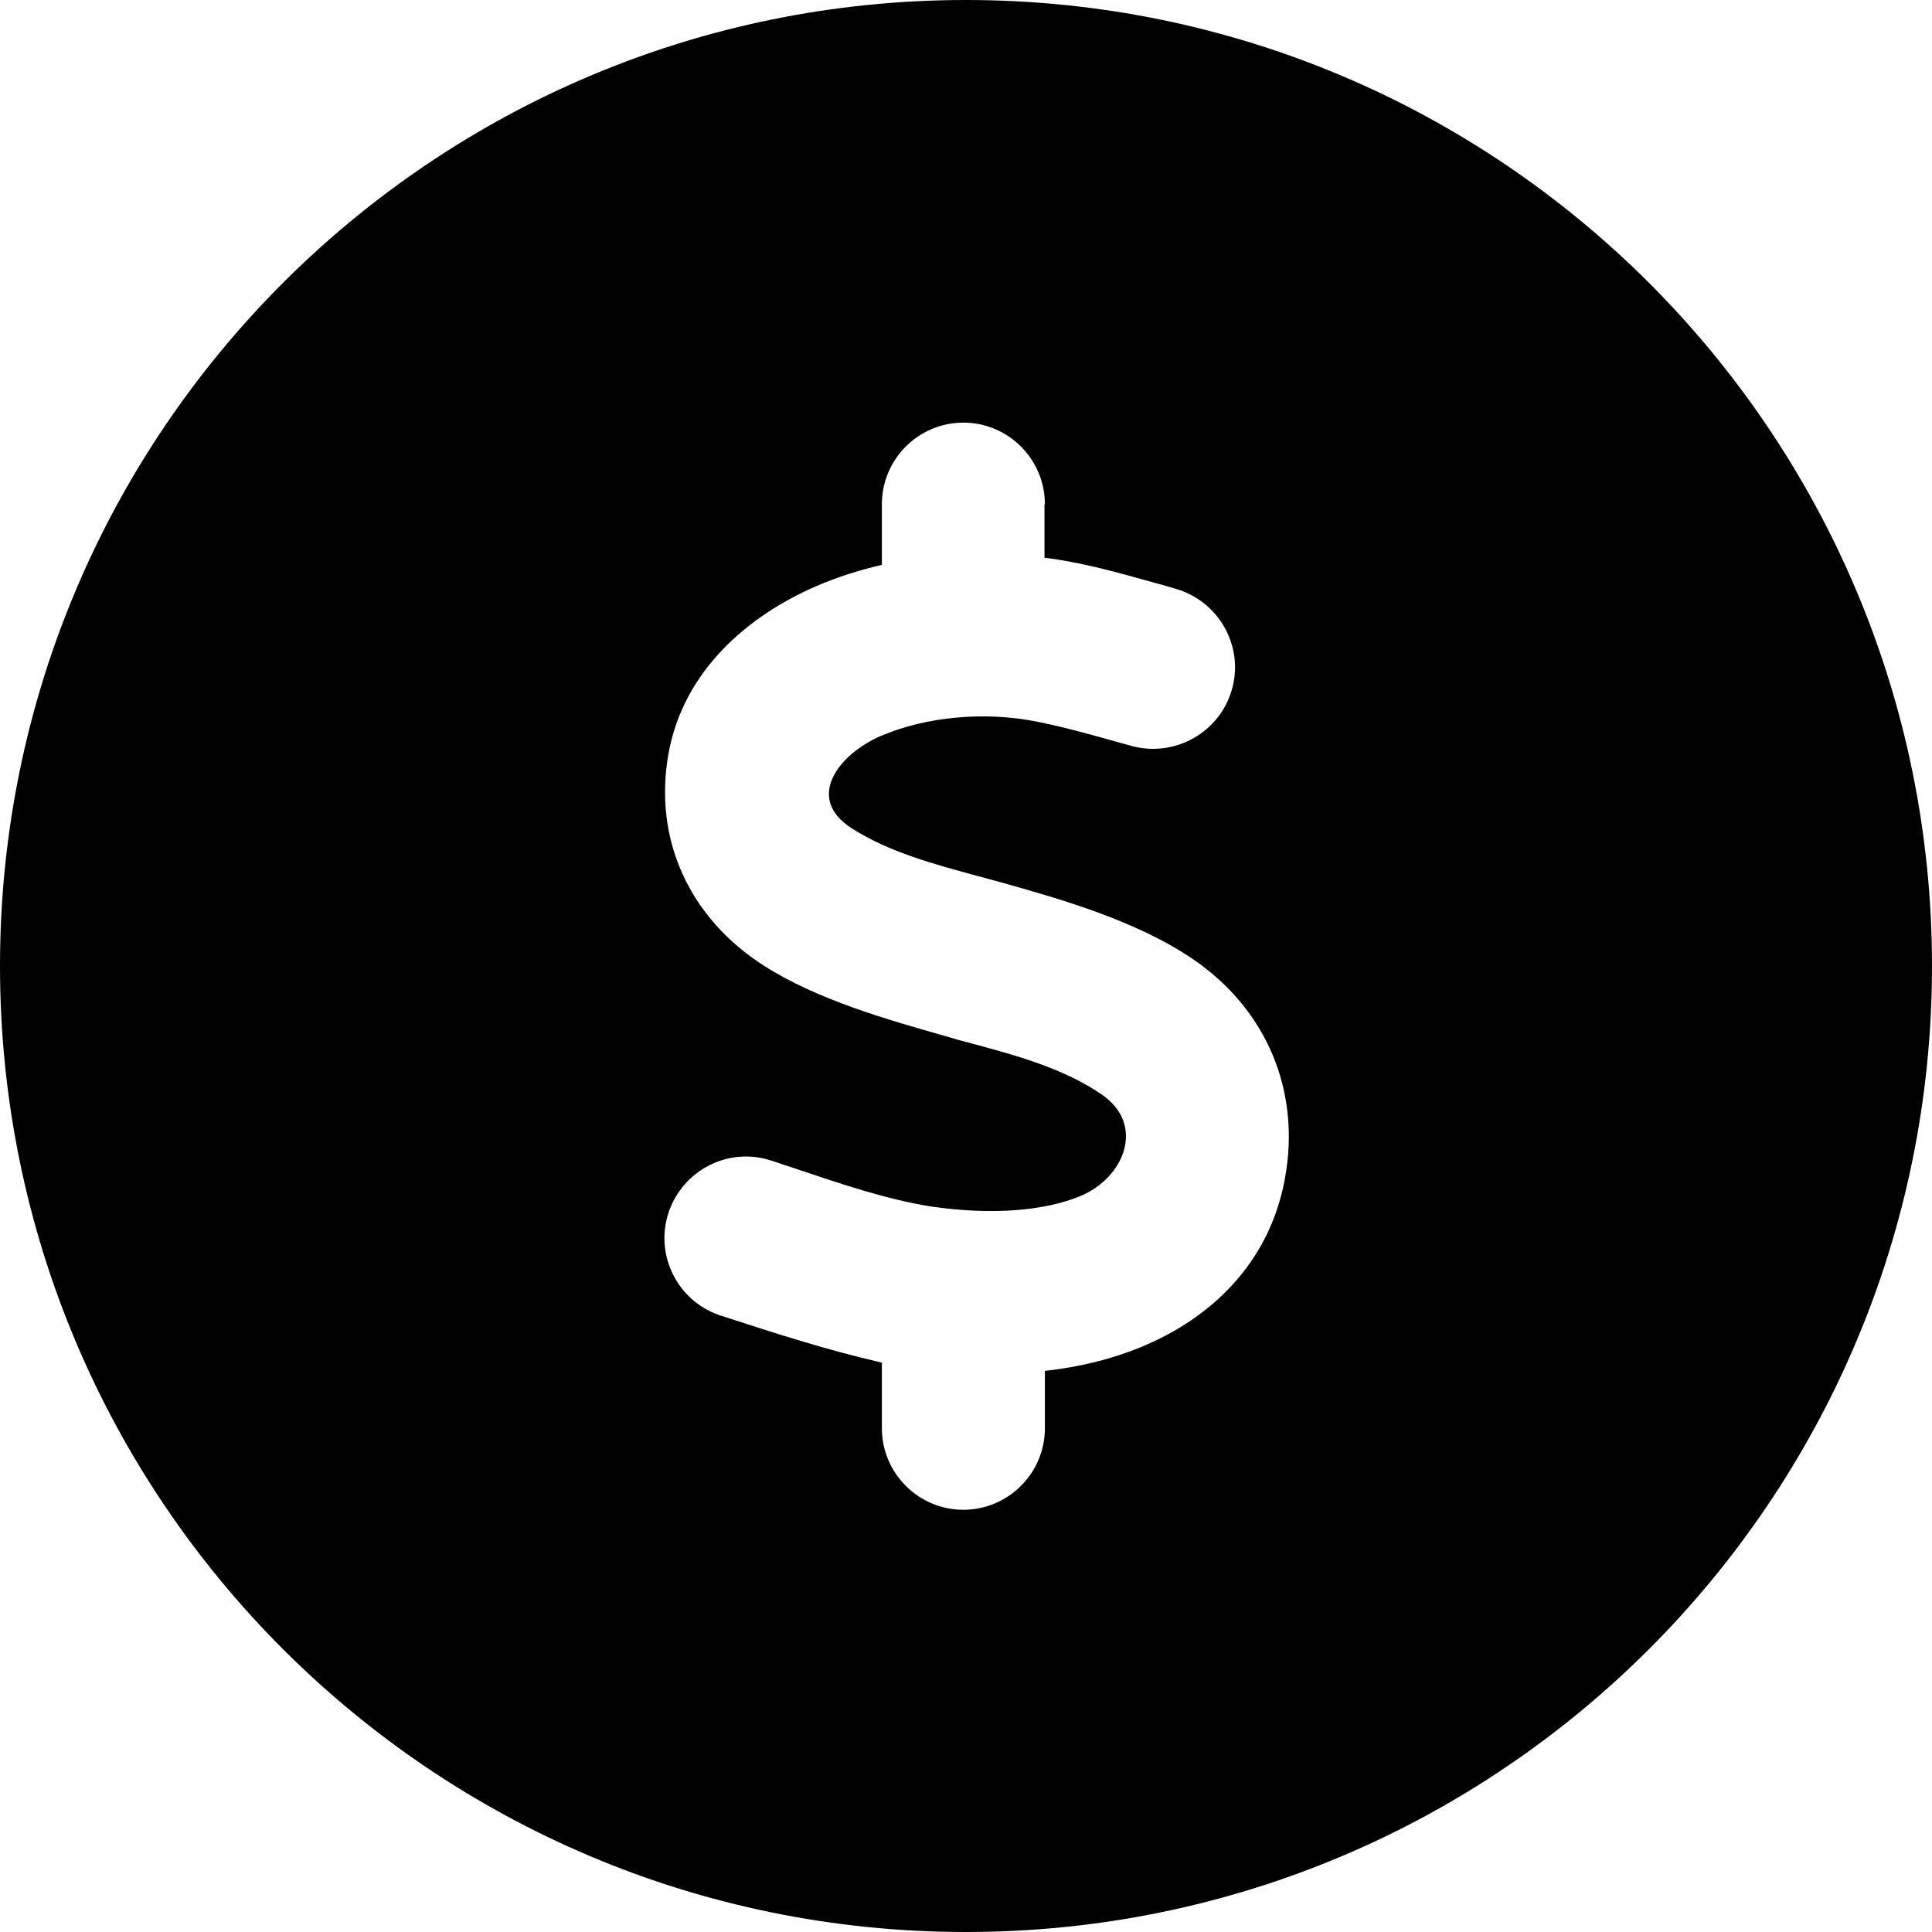
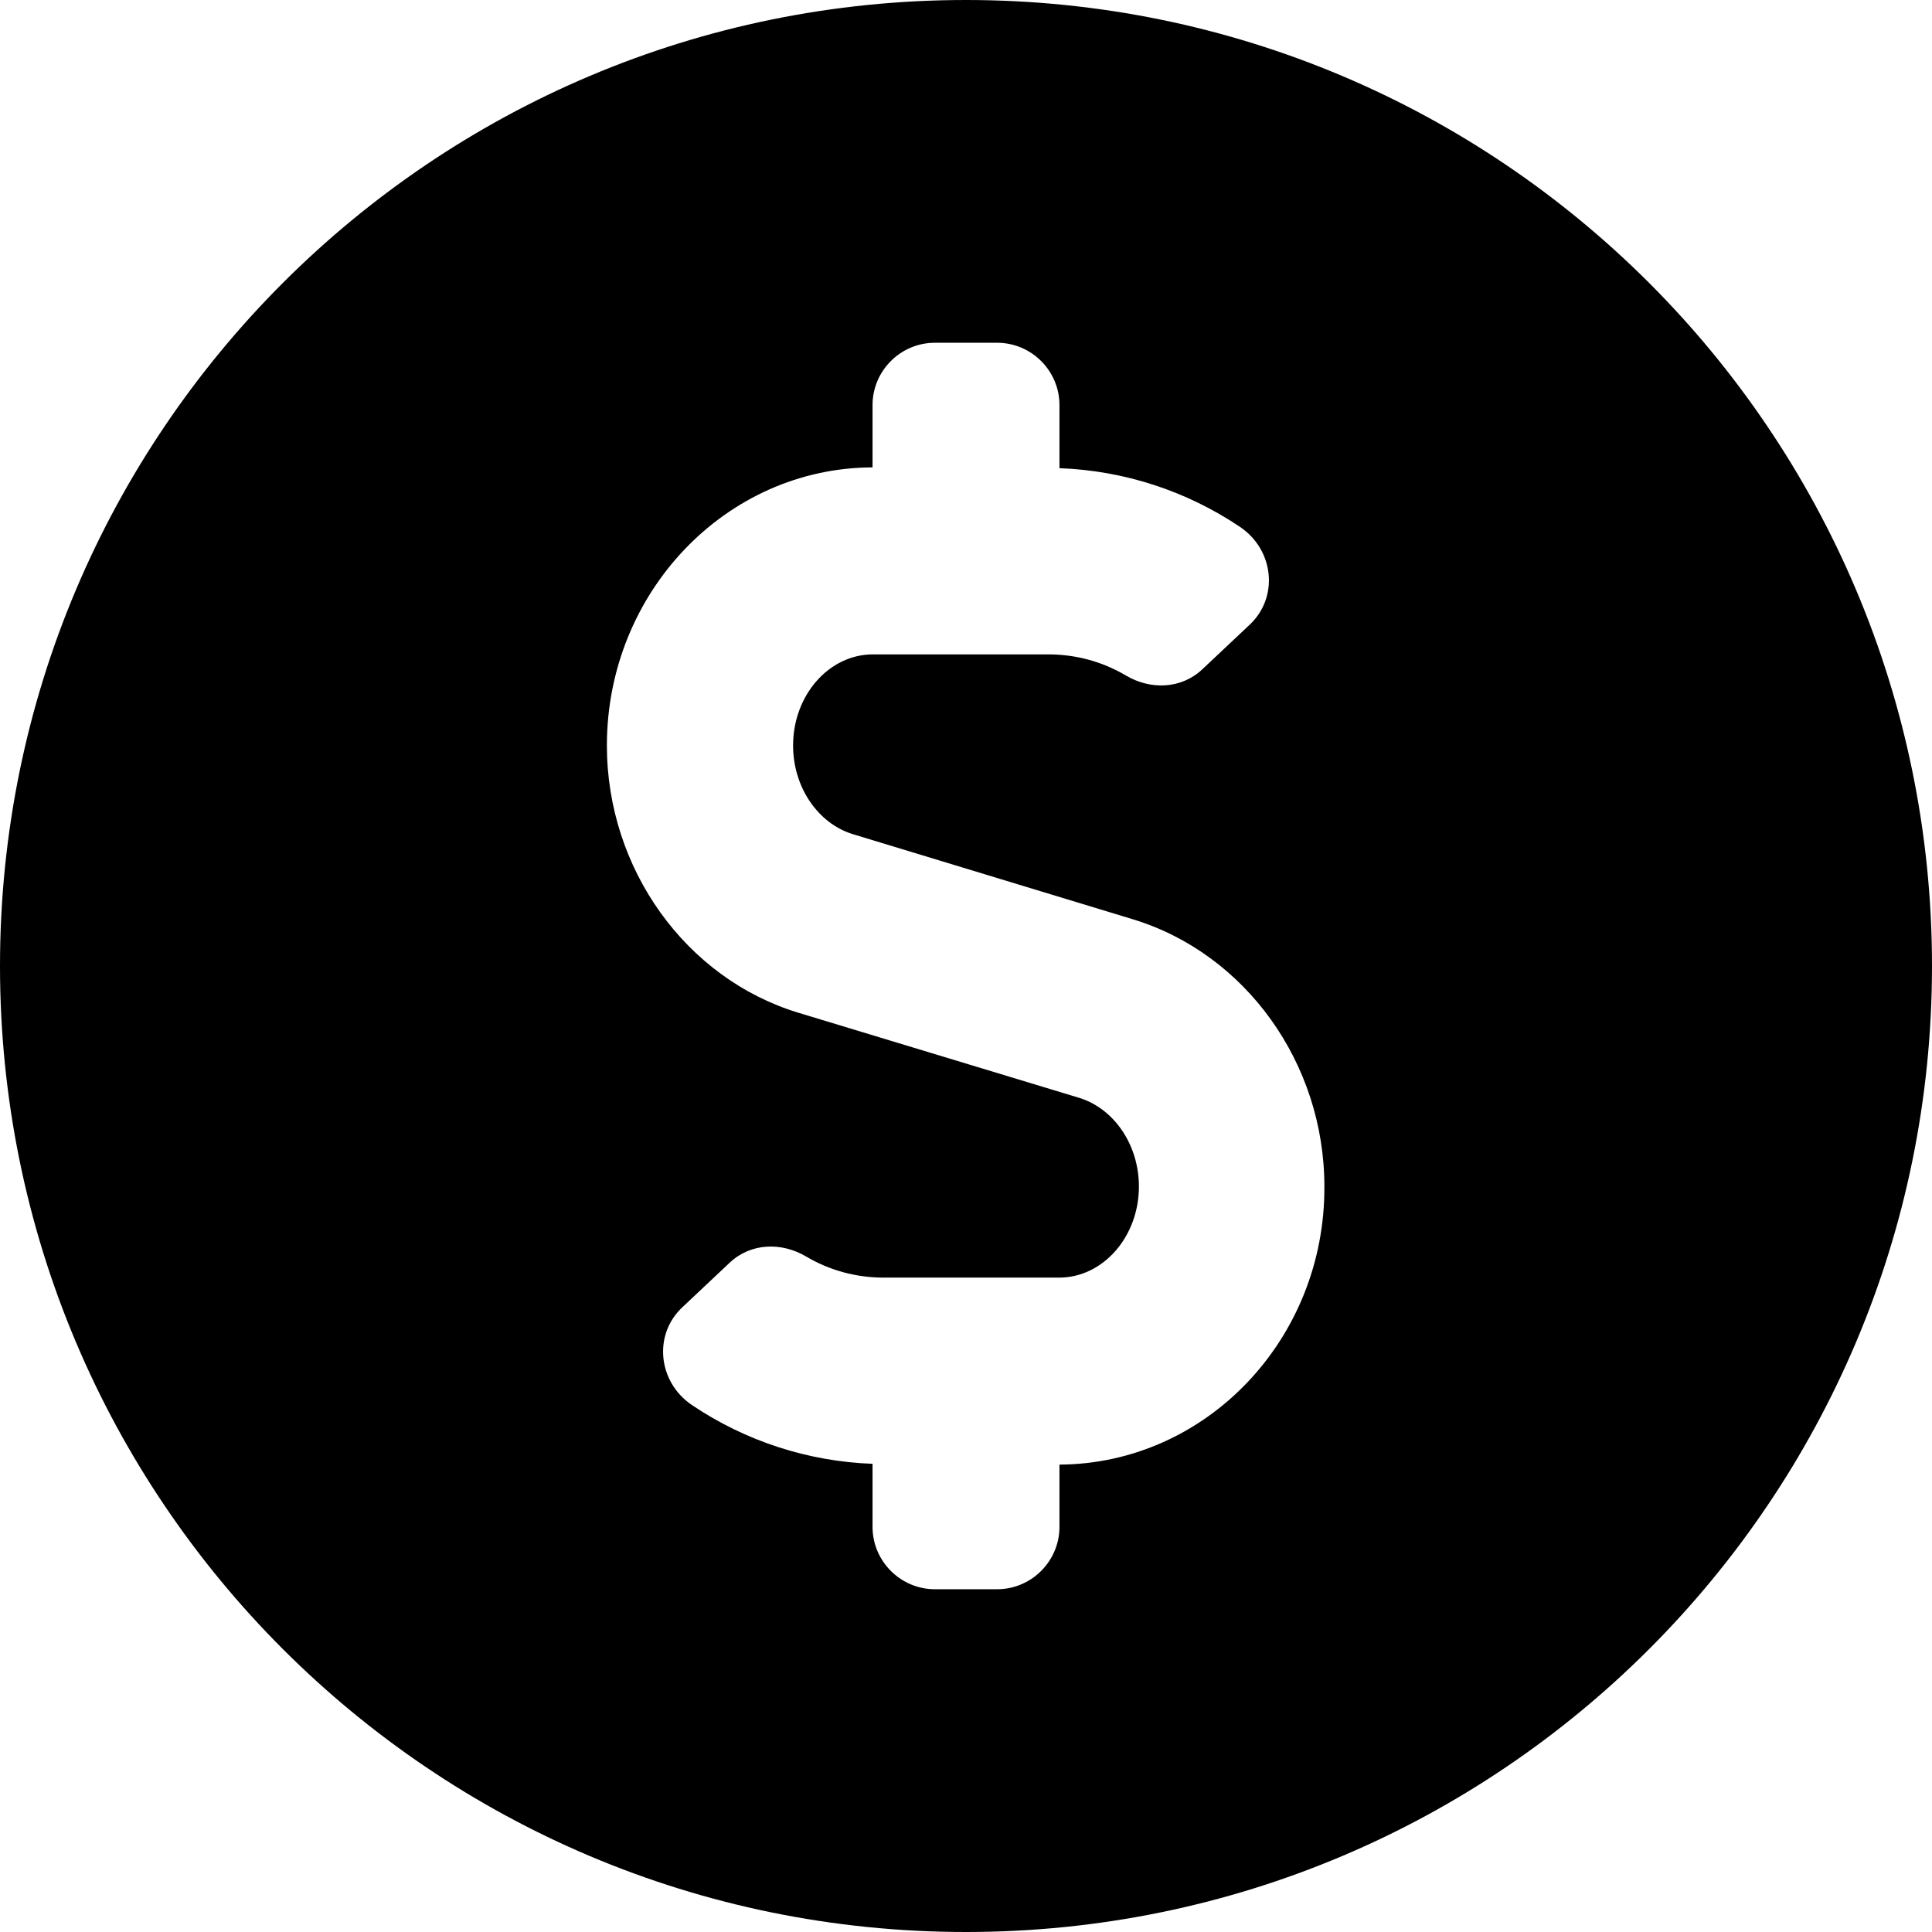
- <svg xmlns="http://www.w3.org/2000/svg" width="24" height="24" viewBox="0 0 24 24" fill="#000">
-   <g clip-path="url(#clip0_21_686)">
-     <path d="M12 24C18.628 24 24 18.628 24 12C24 5.372 18.628 0 12 0C5.372 0 0 5.372 0 12C0 18.628 5.372 24 12 24ZM12.975 6.263V6.928C13.43 6.984 13.884 7.111 14.334 7.237C14.423 7.261 14.508 7.284 14.597 7.312C15.136 7.463 15.455 8.02 15.305 8.559C15.155 9.098 14.597 9.412 14.058 9.267C13.988 9.248 13.912 9.225 13.838 9.206C13.509 9.113 13.181 9.023 12.848 8.958C12.23 8.841 11.512 8.897 10.936 9.145C10.42 9.37 9.994 9.914 10.58 10.289C11.039 10.584 11.602 10.734 12.136 10.88C12.248 10.908 12.356 10.941 12.464 10.969C13.195 11.175 14.128 11.442 14.827 11.92C15.736 12.544 16.163 13.556 15.961 14.644C15.769 15.694 15.037 16.383 14.161 16.739C13.795 16.889 13.397 16.983 12.98 17.03V17.742C12.98 18.3 12.525 18.755 11.967 18.755C11.409 18.755 10.955 18.3 10.955 17.742V16.927C10.275 16.772 9.609 16.556 8.948 16.341C8.419 16.167 8.128 15.591 8.306 15.061C8.484 14.531 9.056 14.241 9.586 14.419C9.703 14.456 9.82 14.498 9.938 14.536C10.467 14.714 11.011 14.897 11.555 14.986C12.352 15.103 12.989 15.033 13.406 14.864C13.969 14.639 14.236 13.969 13.683 13.594C13.209 13.27 12.623 13.111 12.066 12.961C11.958 12.933 11.855 12.905 11.747 12.872C11.039 12.67 10.153 12.422 9.488 11.995C8.573 11.409 8.109 10.434 8.306 9.352C8.494 8.33 9.291 7.65 10.134 7.284C10.392 7.172 10.669 7.083 10.955 7.017V6.263C10.955 5.705 11.409 5.25 11.967 5.25C12.525 5.25 12.98 5.705 12.98 6.263H12.975Z" fill="#000" />
-   </g>
-   <defs>
-     <clipPath id="clip0_21_686">
-       <rect width="24" height="24" fill="#000" />
-     </clipPath>
-   </defs>
+ <svg xmlns="http://www.w3.org/2000/svg" width="24" height="24" viewBox="0 0 24 24" fill="none">
+   <path d="M12 0C5.371 0 0 5.371 0 12C0 18.629 5.371 24 12 24C18.629 24 24 18.629 24 12C24 5.371 18.629 0 12 0ZM13.161 18.194V18.968C13.161 19.393 12.813 19.742 12.387 19.742H11.613C11.187 19.742 10.839 19.393 10.839 18.968V18.184C10.04 18.155 9.261 17.903 8.594 17.453C8.173 17.168 8.11 16.577 8.482 16.234L9.063 15.687C9.324 15.44 9.706 15.426 10.016 15.61C10.311 15.784 10.64 15.871 10.979 15.871H13.156C13.703 15.871 14.148 15.363 14.148 14.739C14.148 14.226 13.844 13.776 13.413 13.64L9.919 12.581C8.516 12.155 7.539 10.79 7.539 9.261C7.539 7.36 9.019 5.811 10.839 5.806V5.032C10.839 4.606 11.187 4.258 11.613 4.258H12.387C12.813 4.258 13.161 4.606 13.161 5.032V5.816C13.96 5.845 14.739 6.097 15.406 6.547C15.827 6.832 15.89 7.423 15.518 7.766L14.937 8.313C14.676 8.56 14.293 8.574 13.984 8.39C13.689 8.216 13.36 8.129 13.021 8.129H10.844C10.297 8.129 9.852 8.637 9.852 9.261C9.852 9.774 10.156 10.224 10.587 10.36L14.071 11.419C15.474 11.845 16.452 13.21 16.452 14.739C16.461 16.64 14.981 18.184 13.161 18.194Z" fill="#000" />
</svg>
